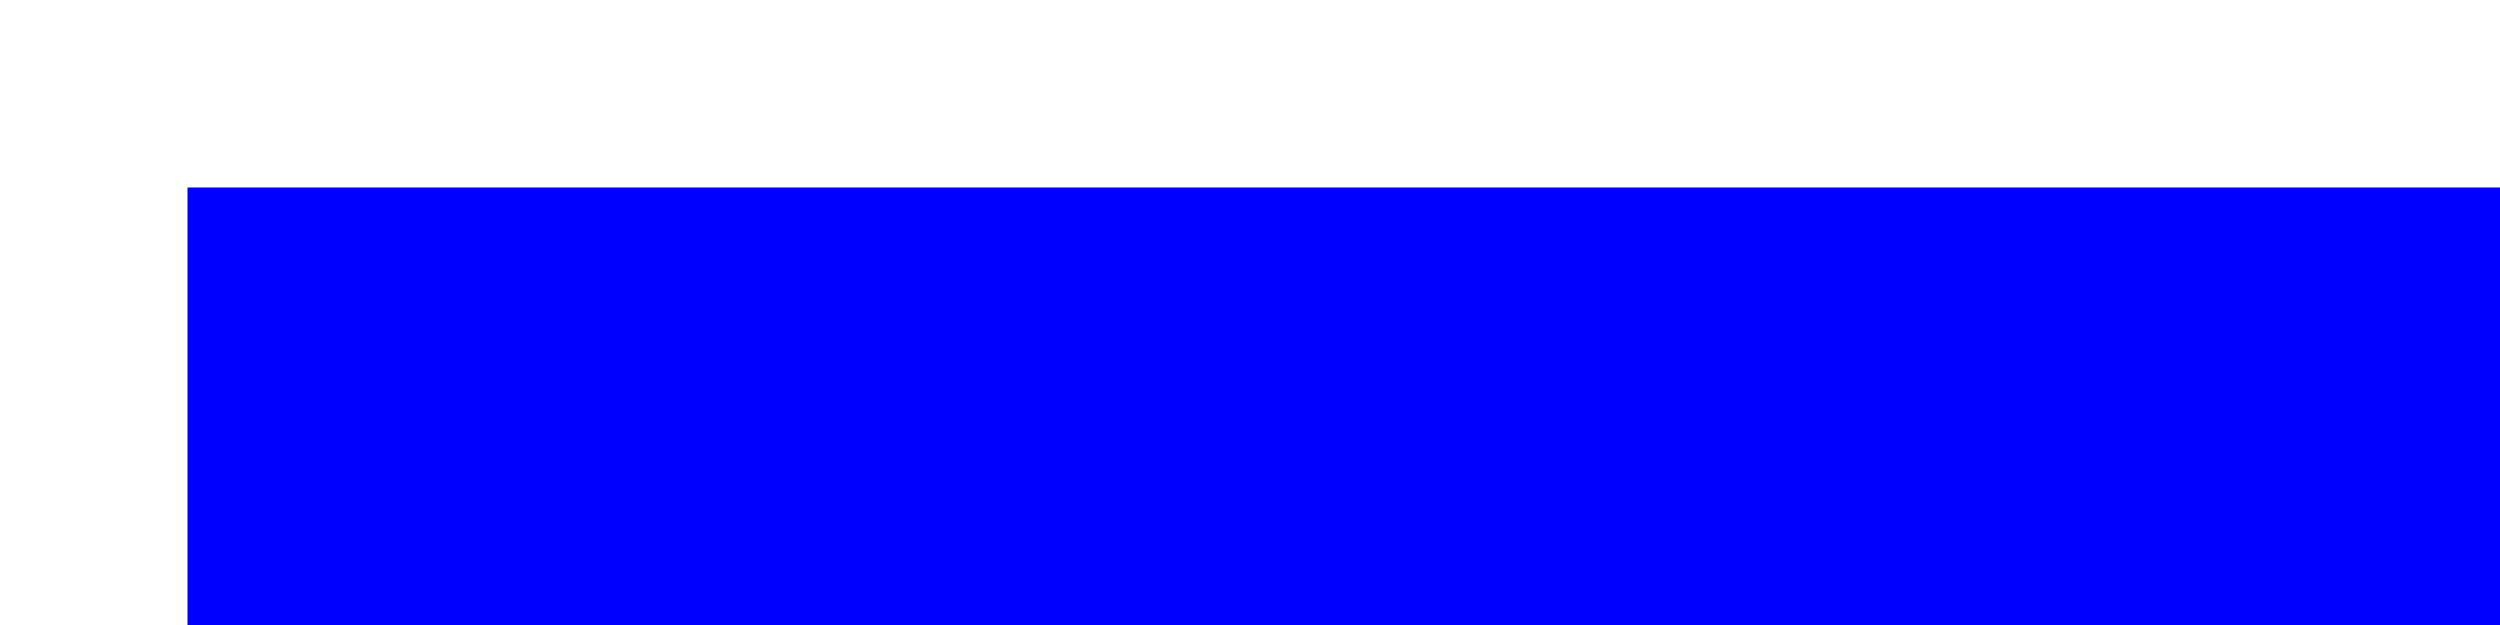
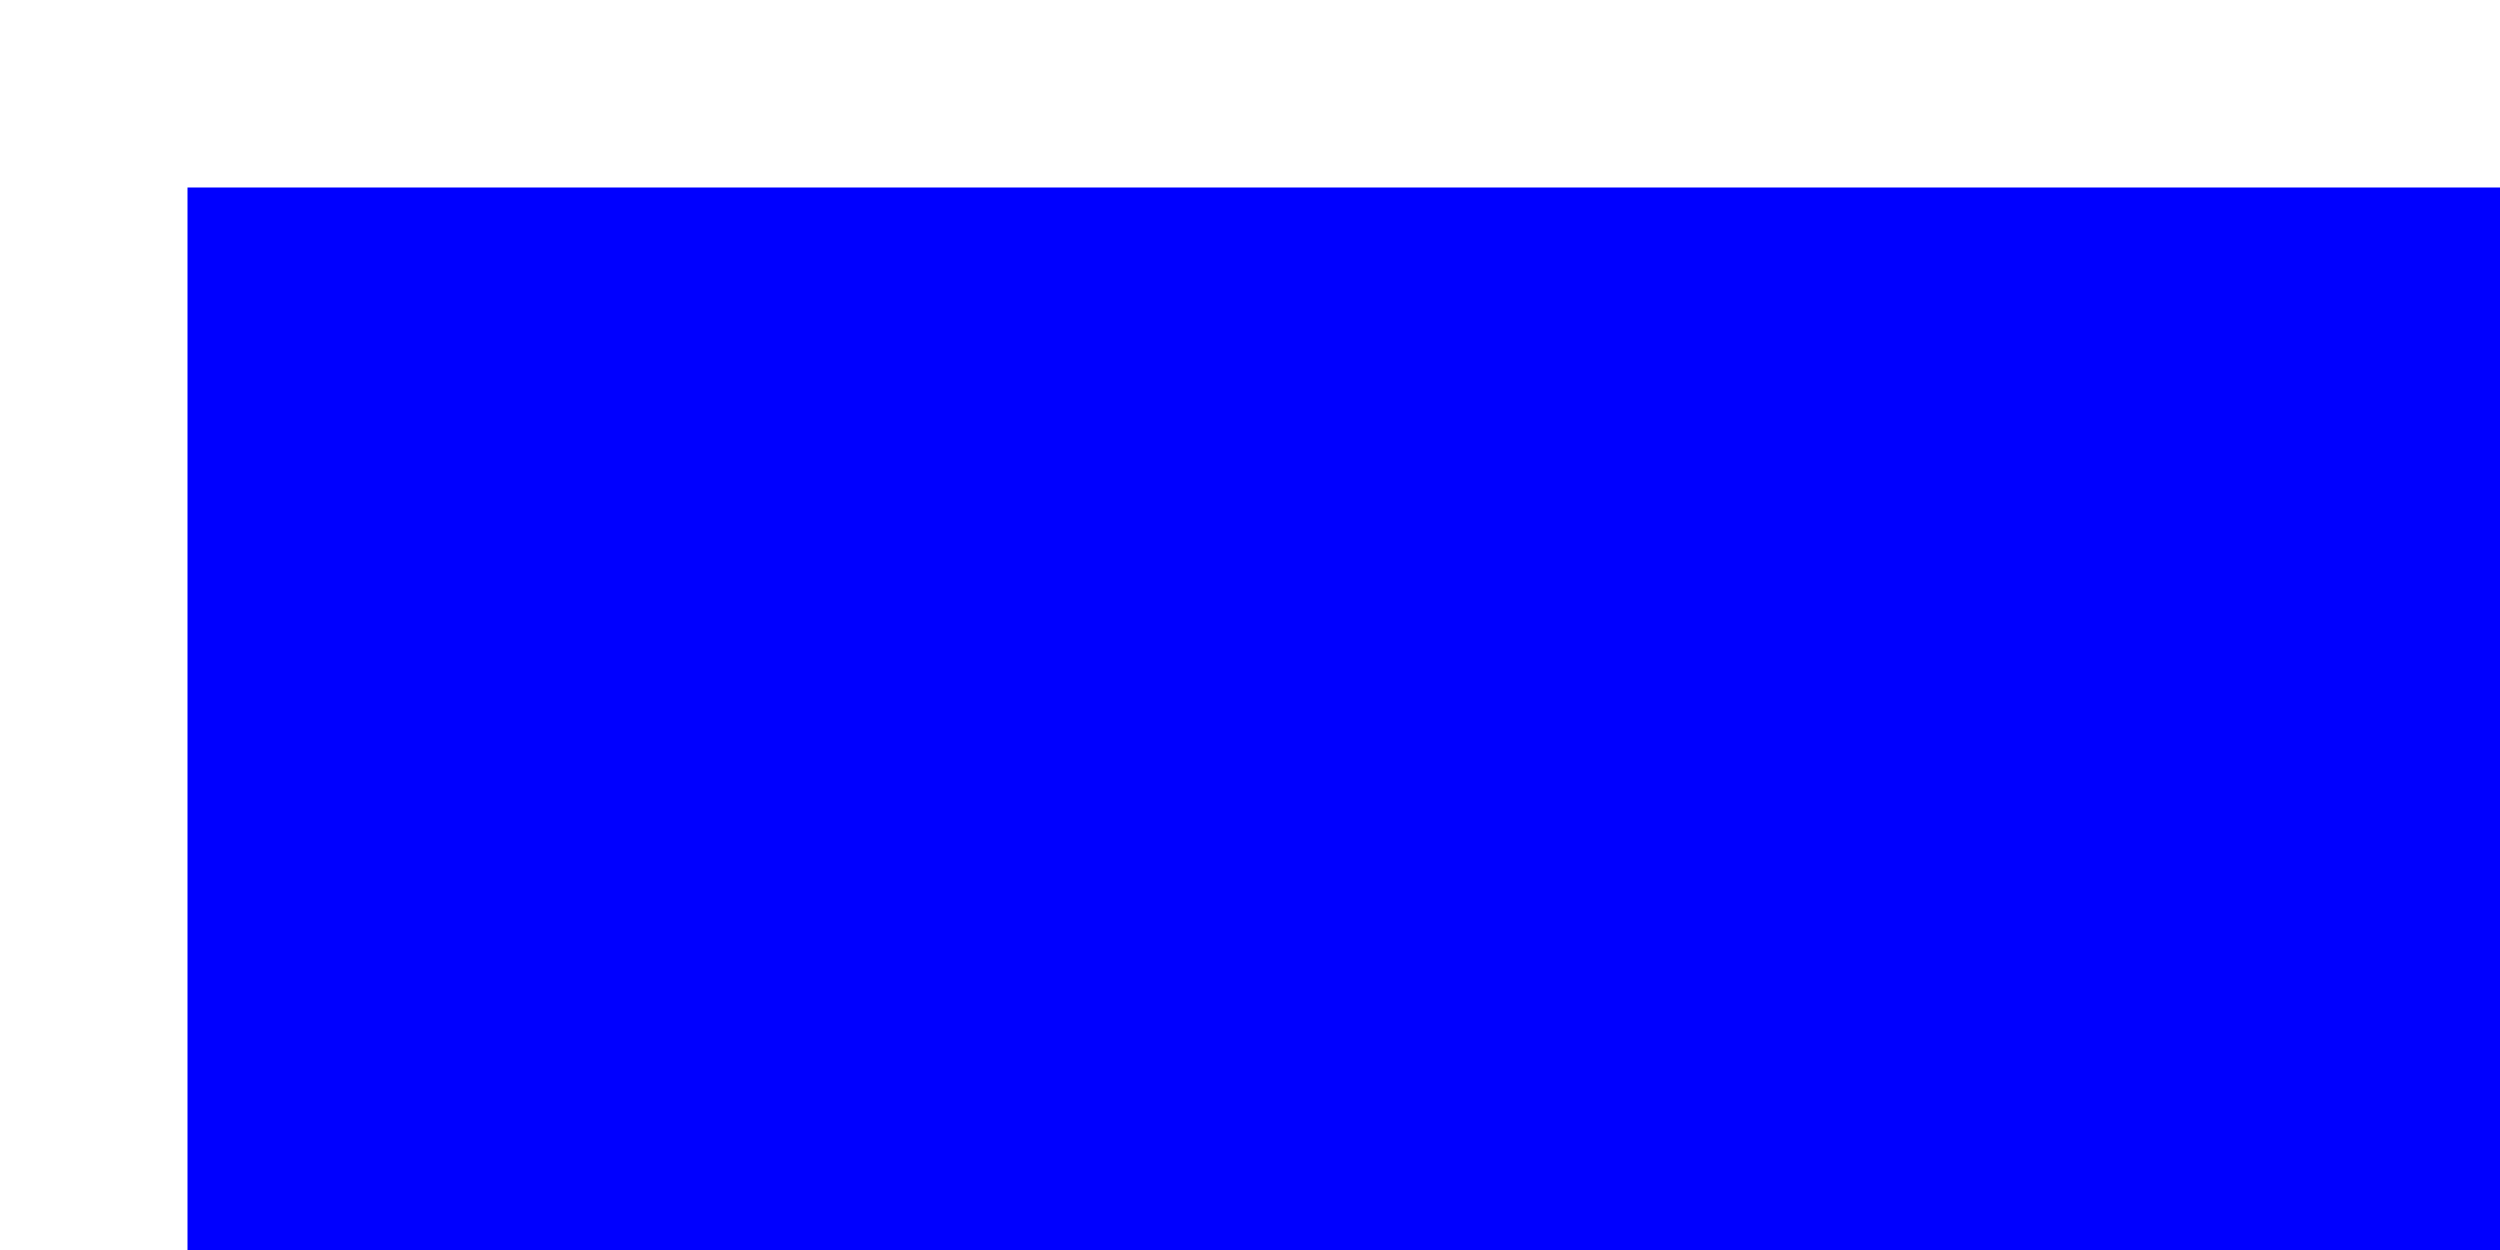
<svg xmlns="http://www.w3.org/2000/svg" xmlns:xlink="http://www.w3.org/1999/xlink" class="reftest-wait">
-   <rect id="theRect" x="15" y="15" width="200" height="50" fill="blue" />
-   <animate xlink:href="#theRect" attributeName="height" from="50" to="200" begin="0s" dur="2s" fill="freeze" />
+   <rect id="blueRect" x="15" y="15" width="200" height="100" fill="blue" />
+   <animate xlink:href="#blueRect" attributeName="height" to="200" begin="0s" dur="2s" fill="freeze" />
</svg>
